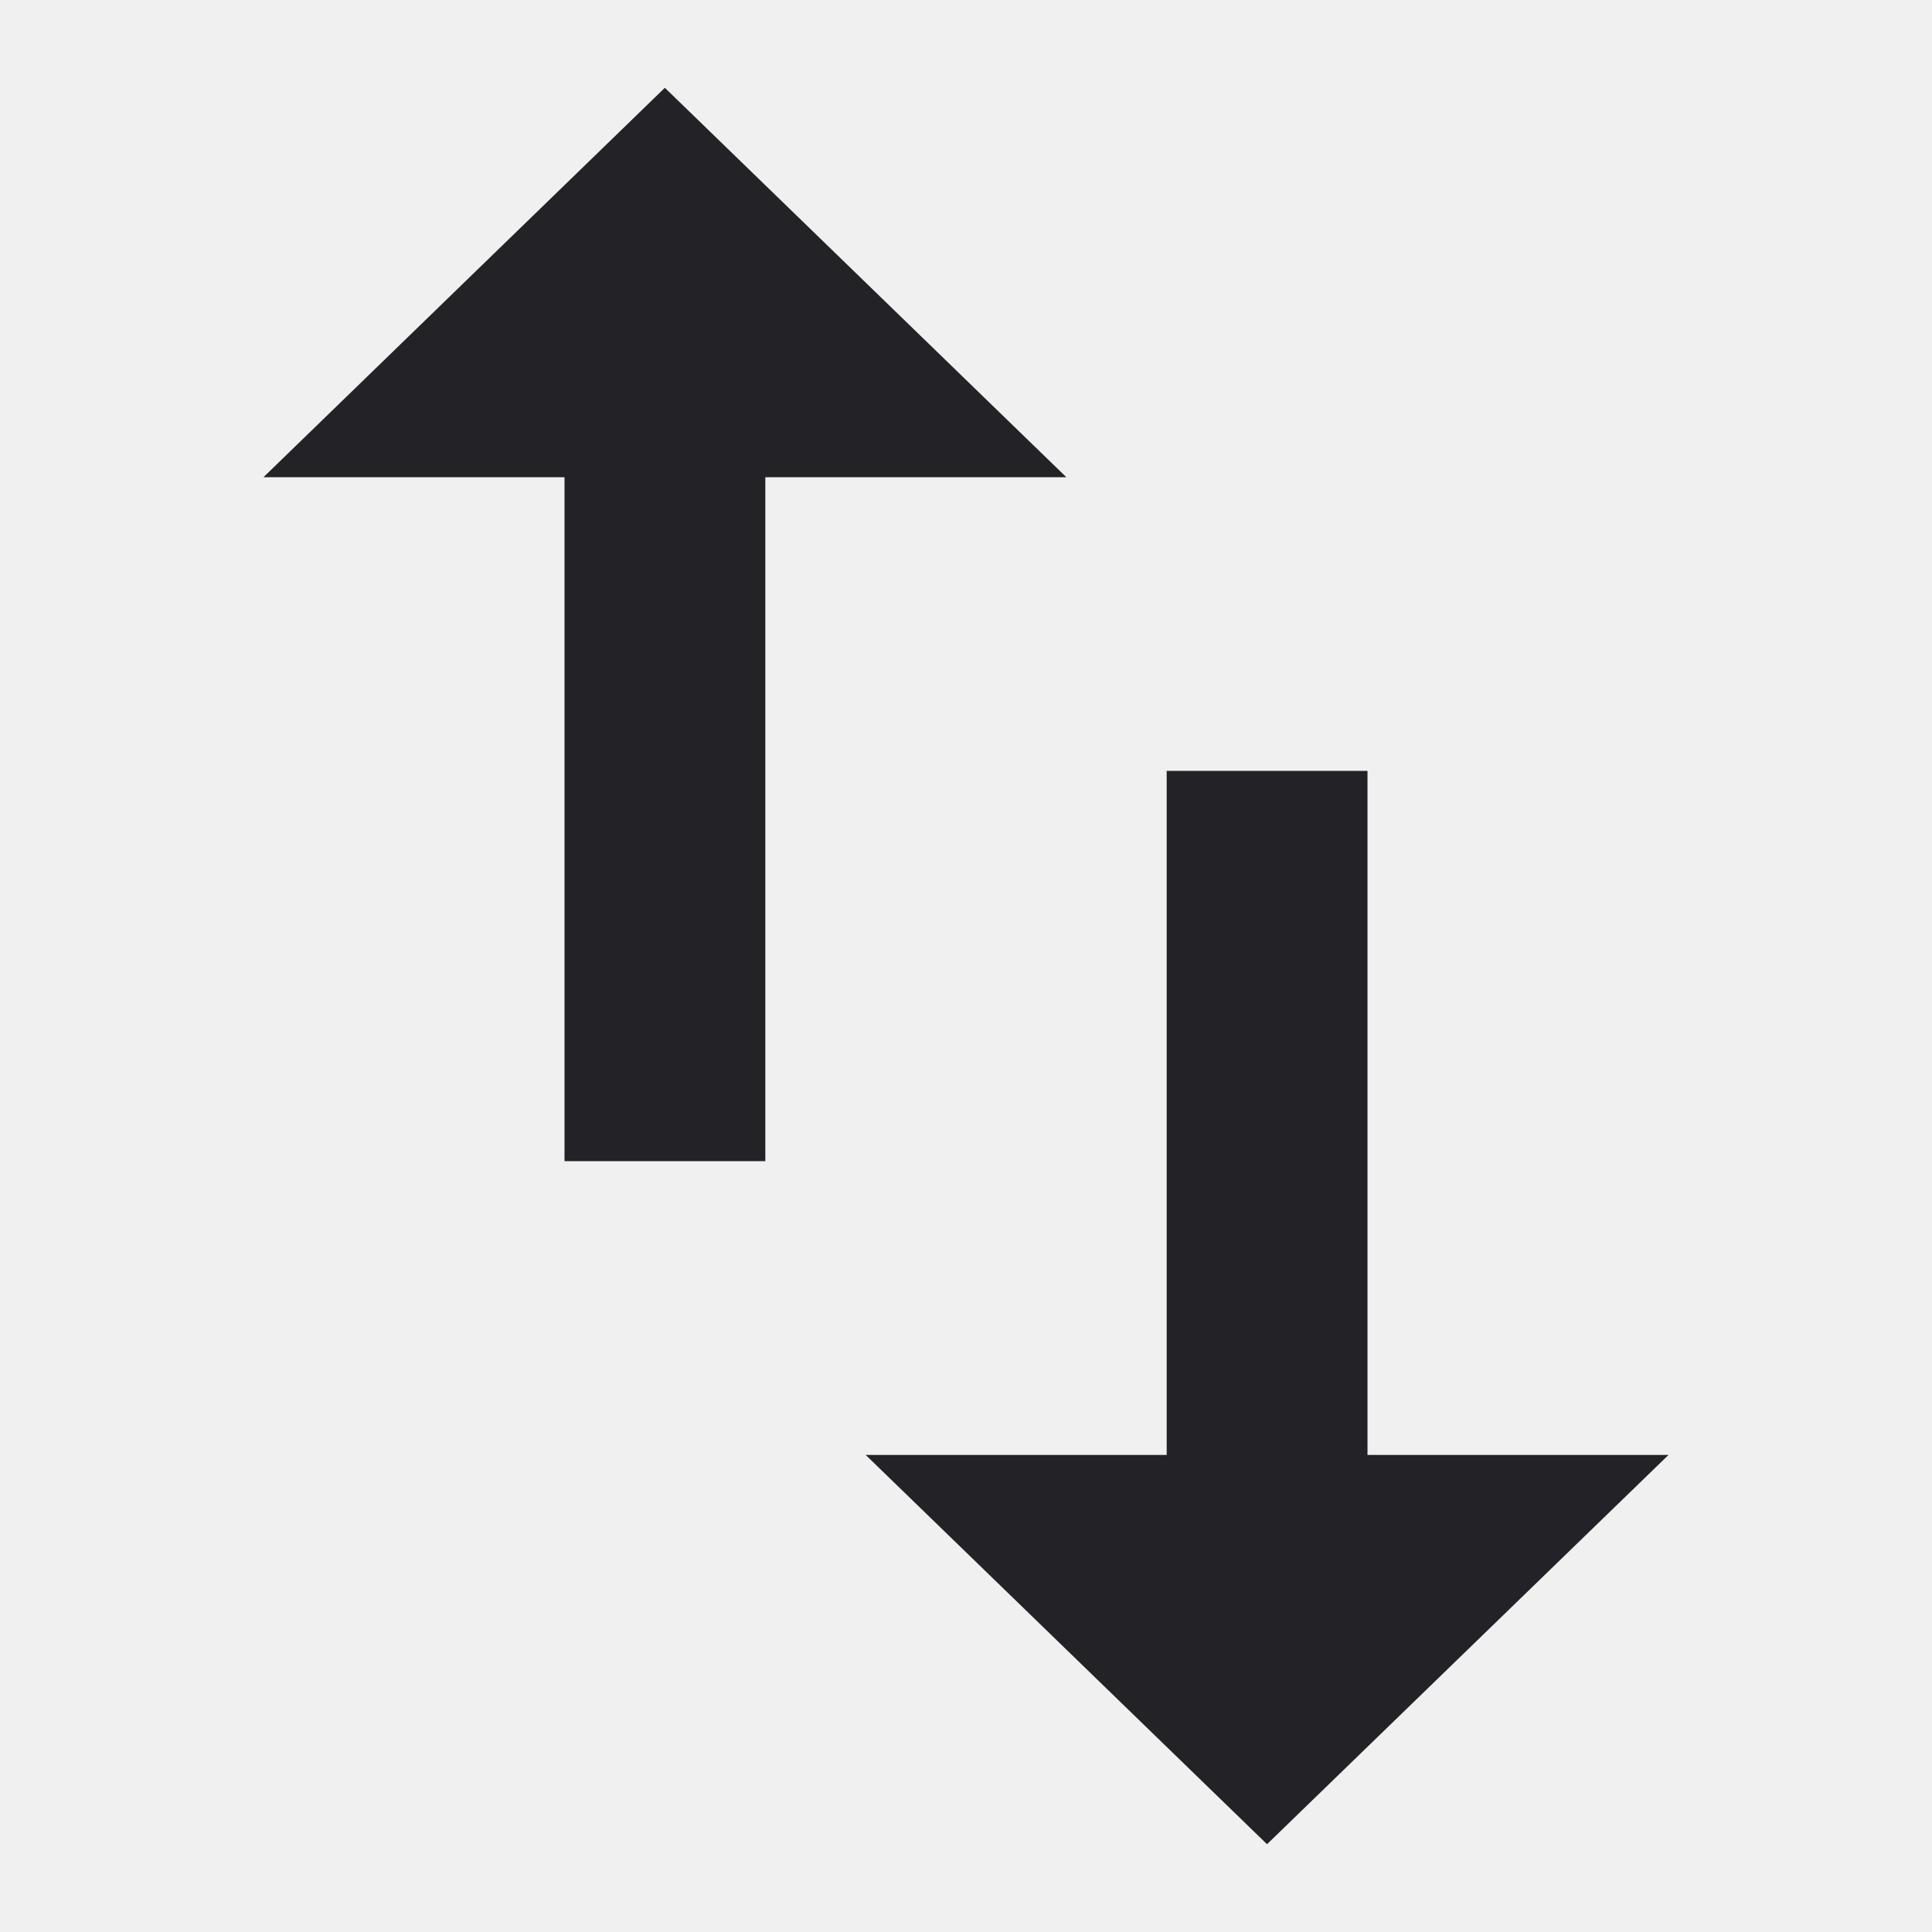
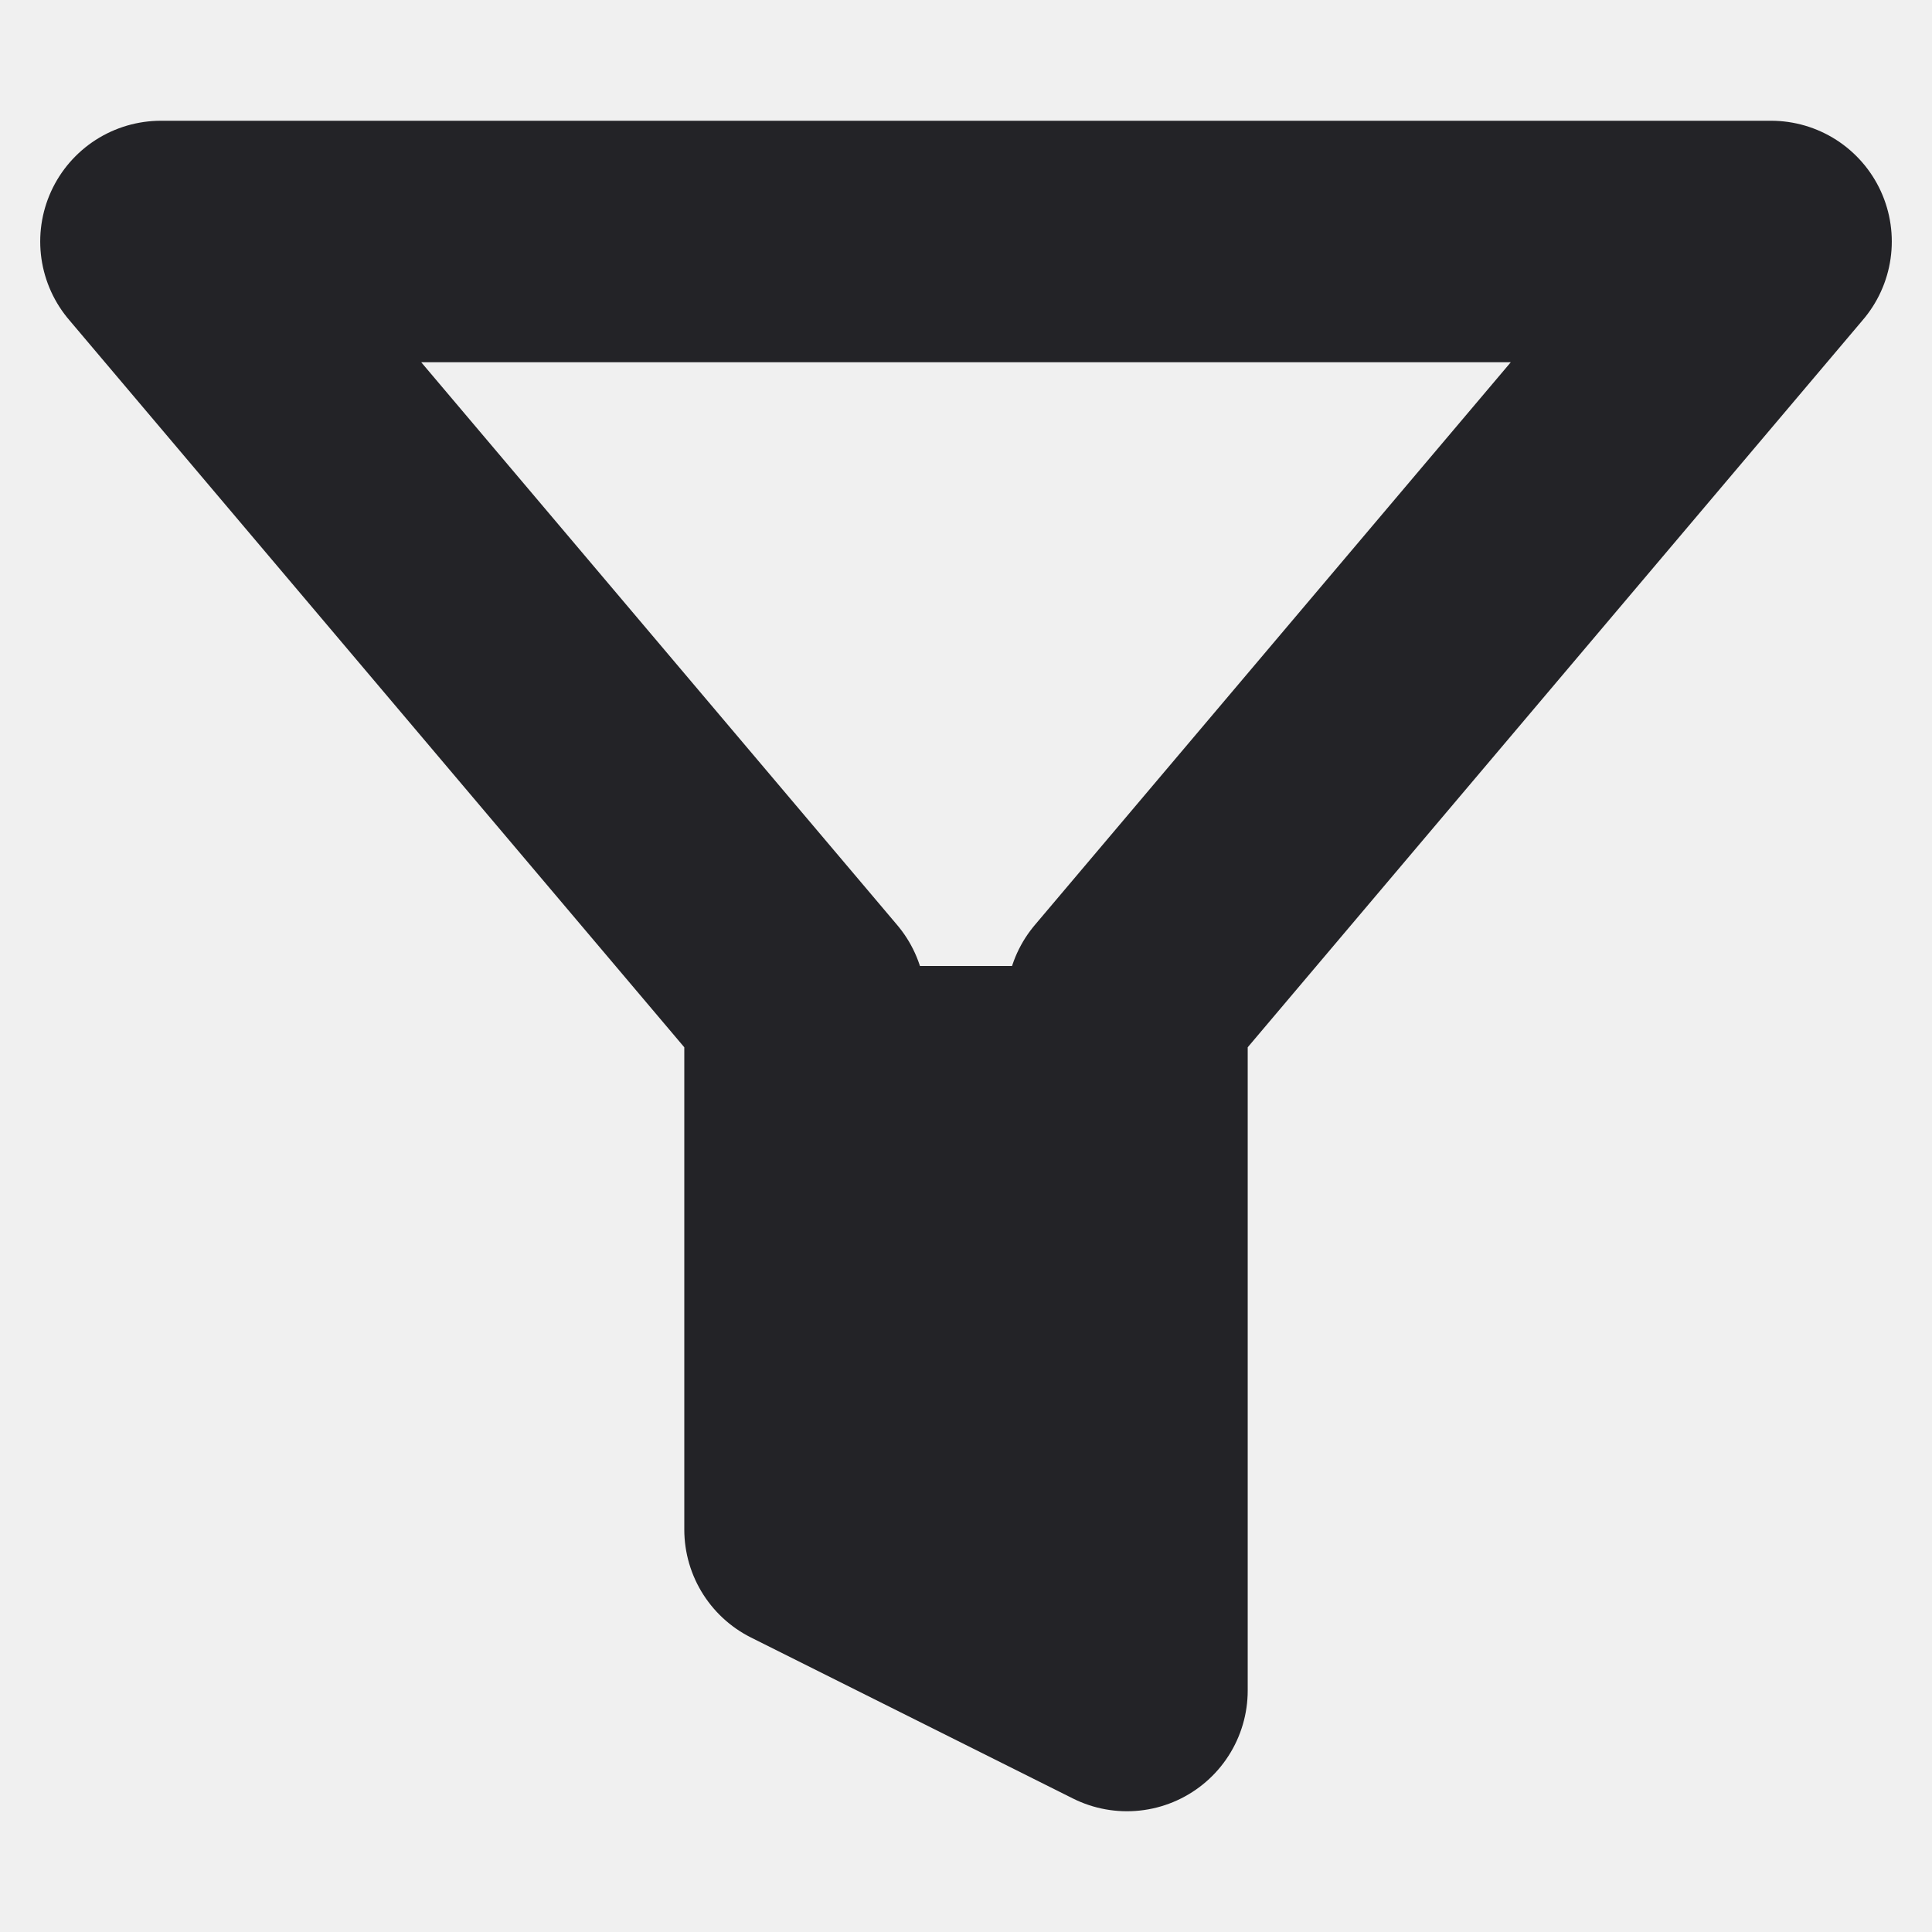
<svg xmlns="http://www.w3.org/2000/svg" width="16" height="16" viewBox="0 0 16 16" fill="none">
-   <g clip-path="url(#clip0_199_7279)">
-     <path d="M11.325 12.049V6.384H9.662V12.049H7.169L10.493 15.273L13.818 12.049H11.325ZM5.506 0.727L2.182 3.952H4.675V9.616H6.338V3.952H8.831L5.506 0.727ZM11.325 12.049V6.384H9.662V12.049H7.169L10.493 15.273L13.818 12.049H11.325ZM5.506 0.727L2.182 3.952H4.675V9.616H6.338V3.952H8.831L5.506 0.727Z" fill="#232327" />
-   </g>
-   <defs>
-     <clipPath id="clip0_199_7279">
-       <rect width="16" height="16" fill="white" />
-     </clipPath>
-   </defs>
+   <path d="M14.667 2H1.333L6.667 8.307V12.667L9.333 14V11.153V8.307L14.667 2Z" stroke="#232327" stroke-width="2" stroke-linecap="round" stroke-linejoin="round" />
+   <path d="M9.333 8H6.667V11.911L9.333 13.333V8Z" fill="#232327" />
</svg>
